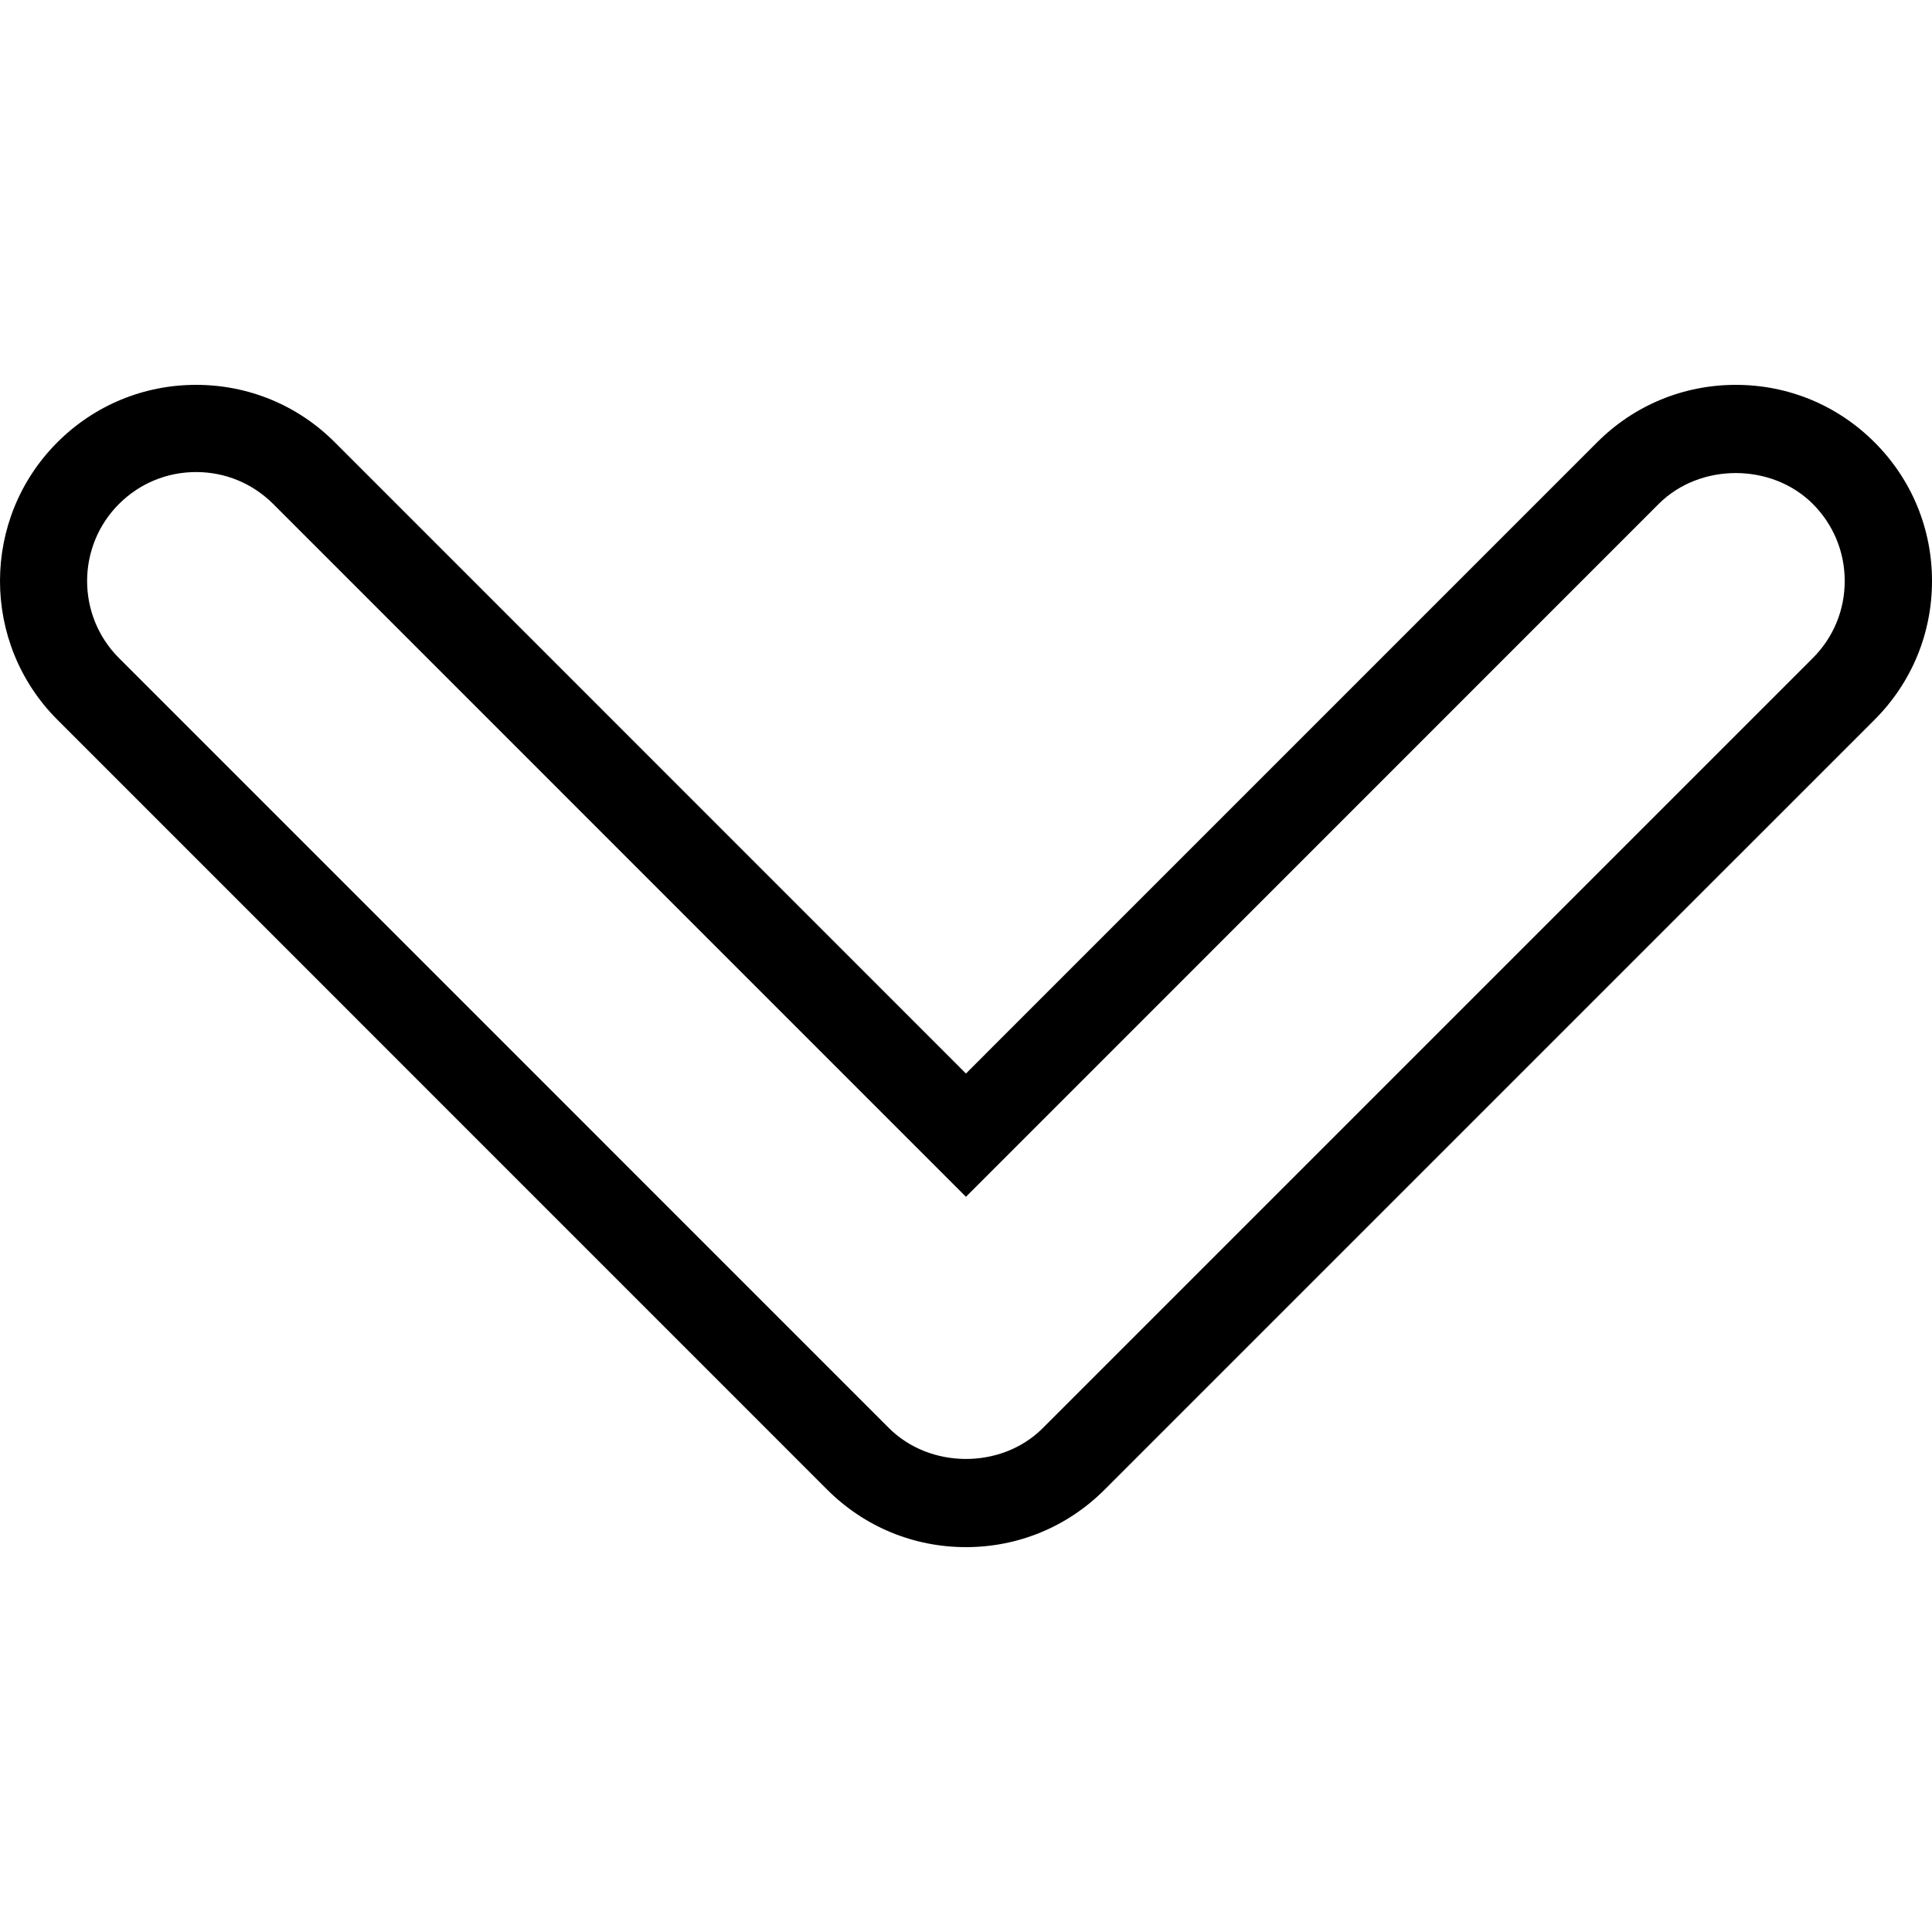
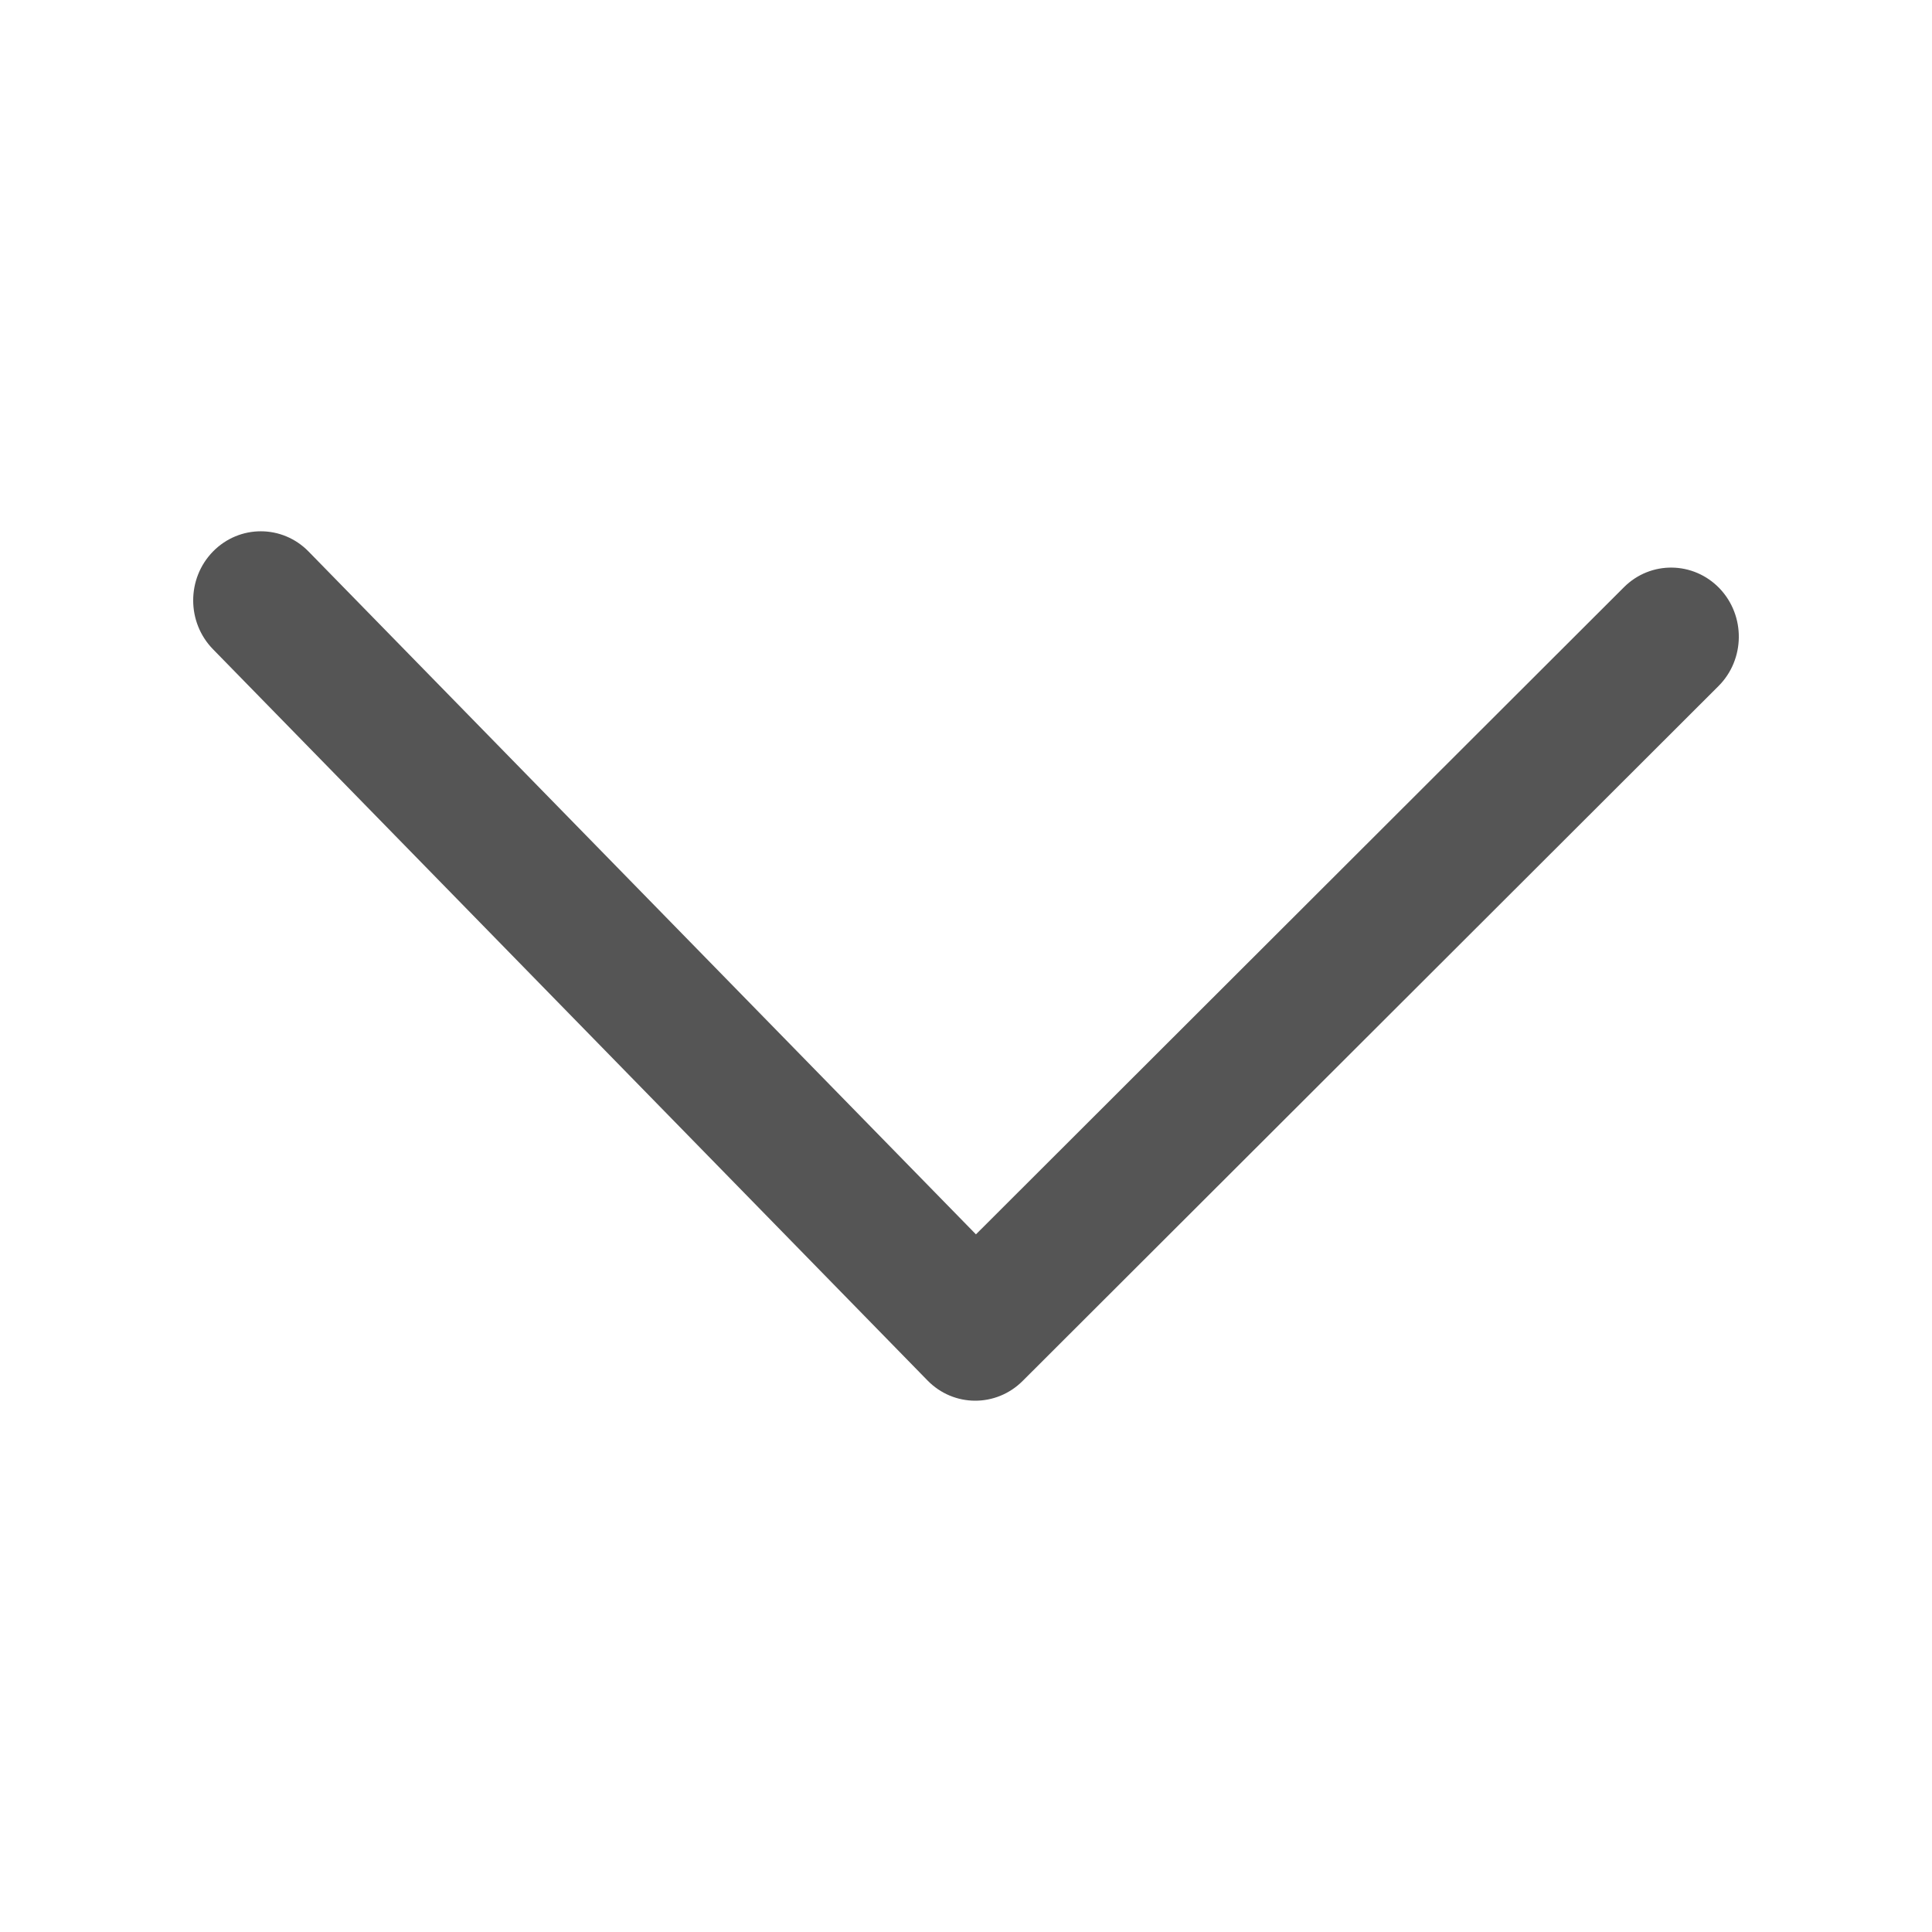
- <svg xmlns="http://www.w3.org/2000/svg" version="1.1" id="Capa_1" x="0px" y="0px" viewBox="0 0 284.821 284.821" style="enable-background:new 0 0 284.821 284.821;" xml:space="preserve">
-   <g>
-     <g>
-       <path d="M142.403,228.084c-7.725,0-14.987-3.014-20.45-8.471L8.455,106.102c-11.273-11.273-11.273-29.621,0-40.894    c5.463-5.463,12.725-8.471,20.457-8.471s14.994,3.008,20.45,8.471l93.041,93.054l93.048-93.054    c5.463-5.463,12.719-8.471,20.45-8.471s14.987,3.008,20.45,8.471c5.469,5.463,8.471,12.725,8.471,20.45s-3.008,14.987-8.471,20.45    L162.859,219.594C157.39,225.076,150.121,228.084,142.403,228.084z M28.911,69.591c-4.293,0-8.329,1.671-11.369,4.704    c-6.266,6.266-6.266,16.459,0,22.719L131.04,210.519c6.016,6.016,16.433,6.093,22.52,0.186L267.25,97.015    c3.04-3.04,4.704-7.07,4.704-11.363s-1.671-8.323-4.704-11.363c-6.073-6.067-16.646-6.067-22.719,0L142.403,176.437L40.274,74.296    C37.234,71.262,33.204,69.591,28.911,69.591z" />
-     </g>
-   </g>
-   <g>
- </g>
-   <g>
- </g>
-   <g>
- </g>
-   <g>
- </g>
-   <g>
- </g>
-   <g>
- </g>
-   <g>
- </g>
-   <g>
- </g>
-   <g>
- </g>
-   <g>
- </g>
-   <g>
- </g>
-   <g>
- </g>
-   <g>
- </g>
-   <g>
- </g>
-   <g>
- </g>
+ <svg xmlns="http://www.w3.org/2000/svg" width="20px" height="20px" viewBox="0 0 20 20">
+   <path fill="#555" d="M10.103,12.778 L16.811,6.079 C17.087,5.803 17.53,5.809 17.801,6.091 C18.071,6.374 18.066,6.827 17.789,7.103 L10.586,14.296 C10.311,14.57 9.872,14.568 9.601,14.29 L2.205,6.721 C1.931,6.441 1.932,5.988 2.205,5.709 C2.479,5.43 2.922,5.43 3.195,5.71 L10.103,12.778 Z" />
</svg>
